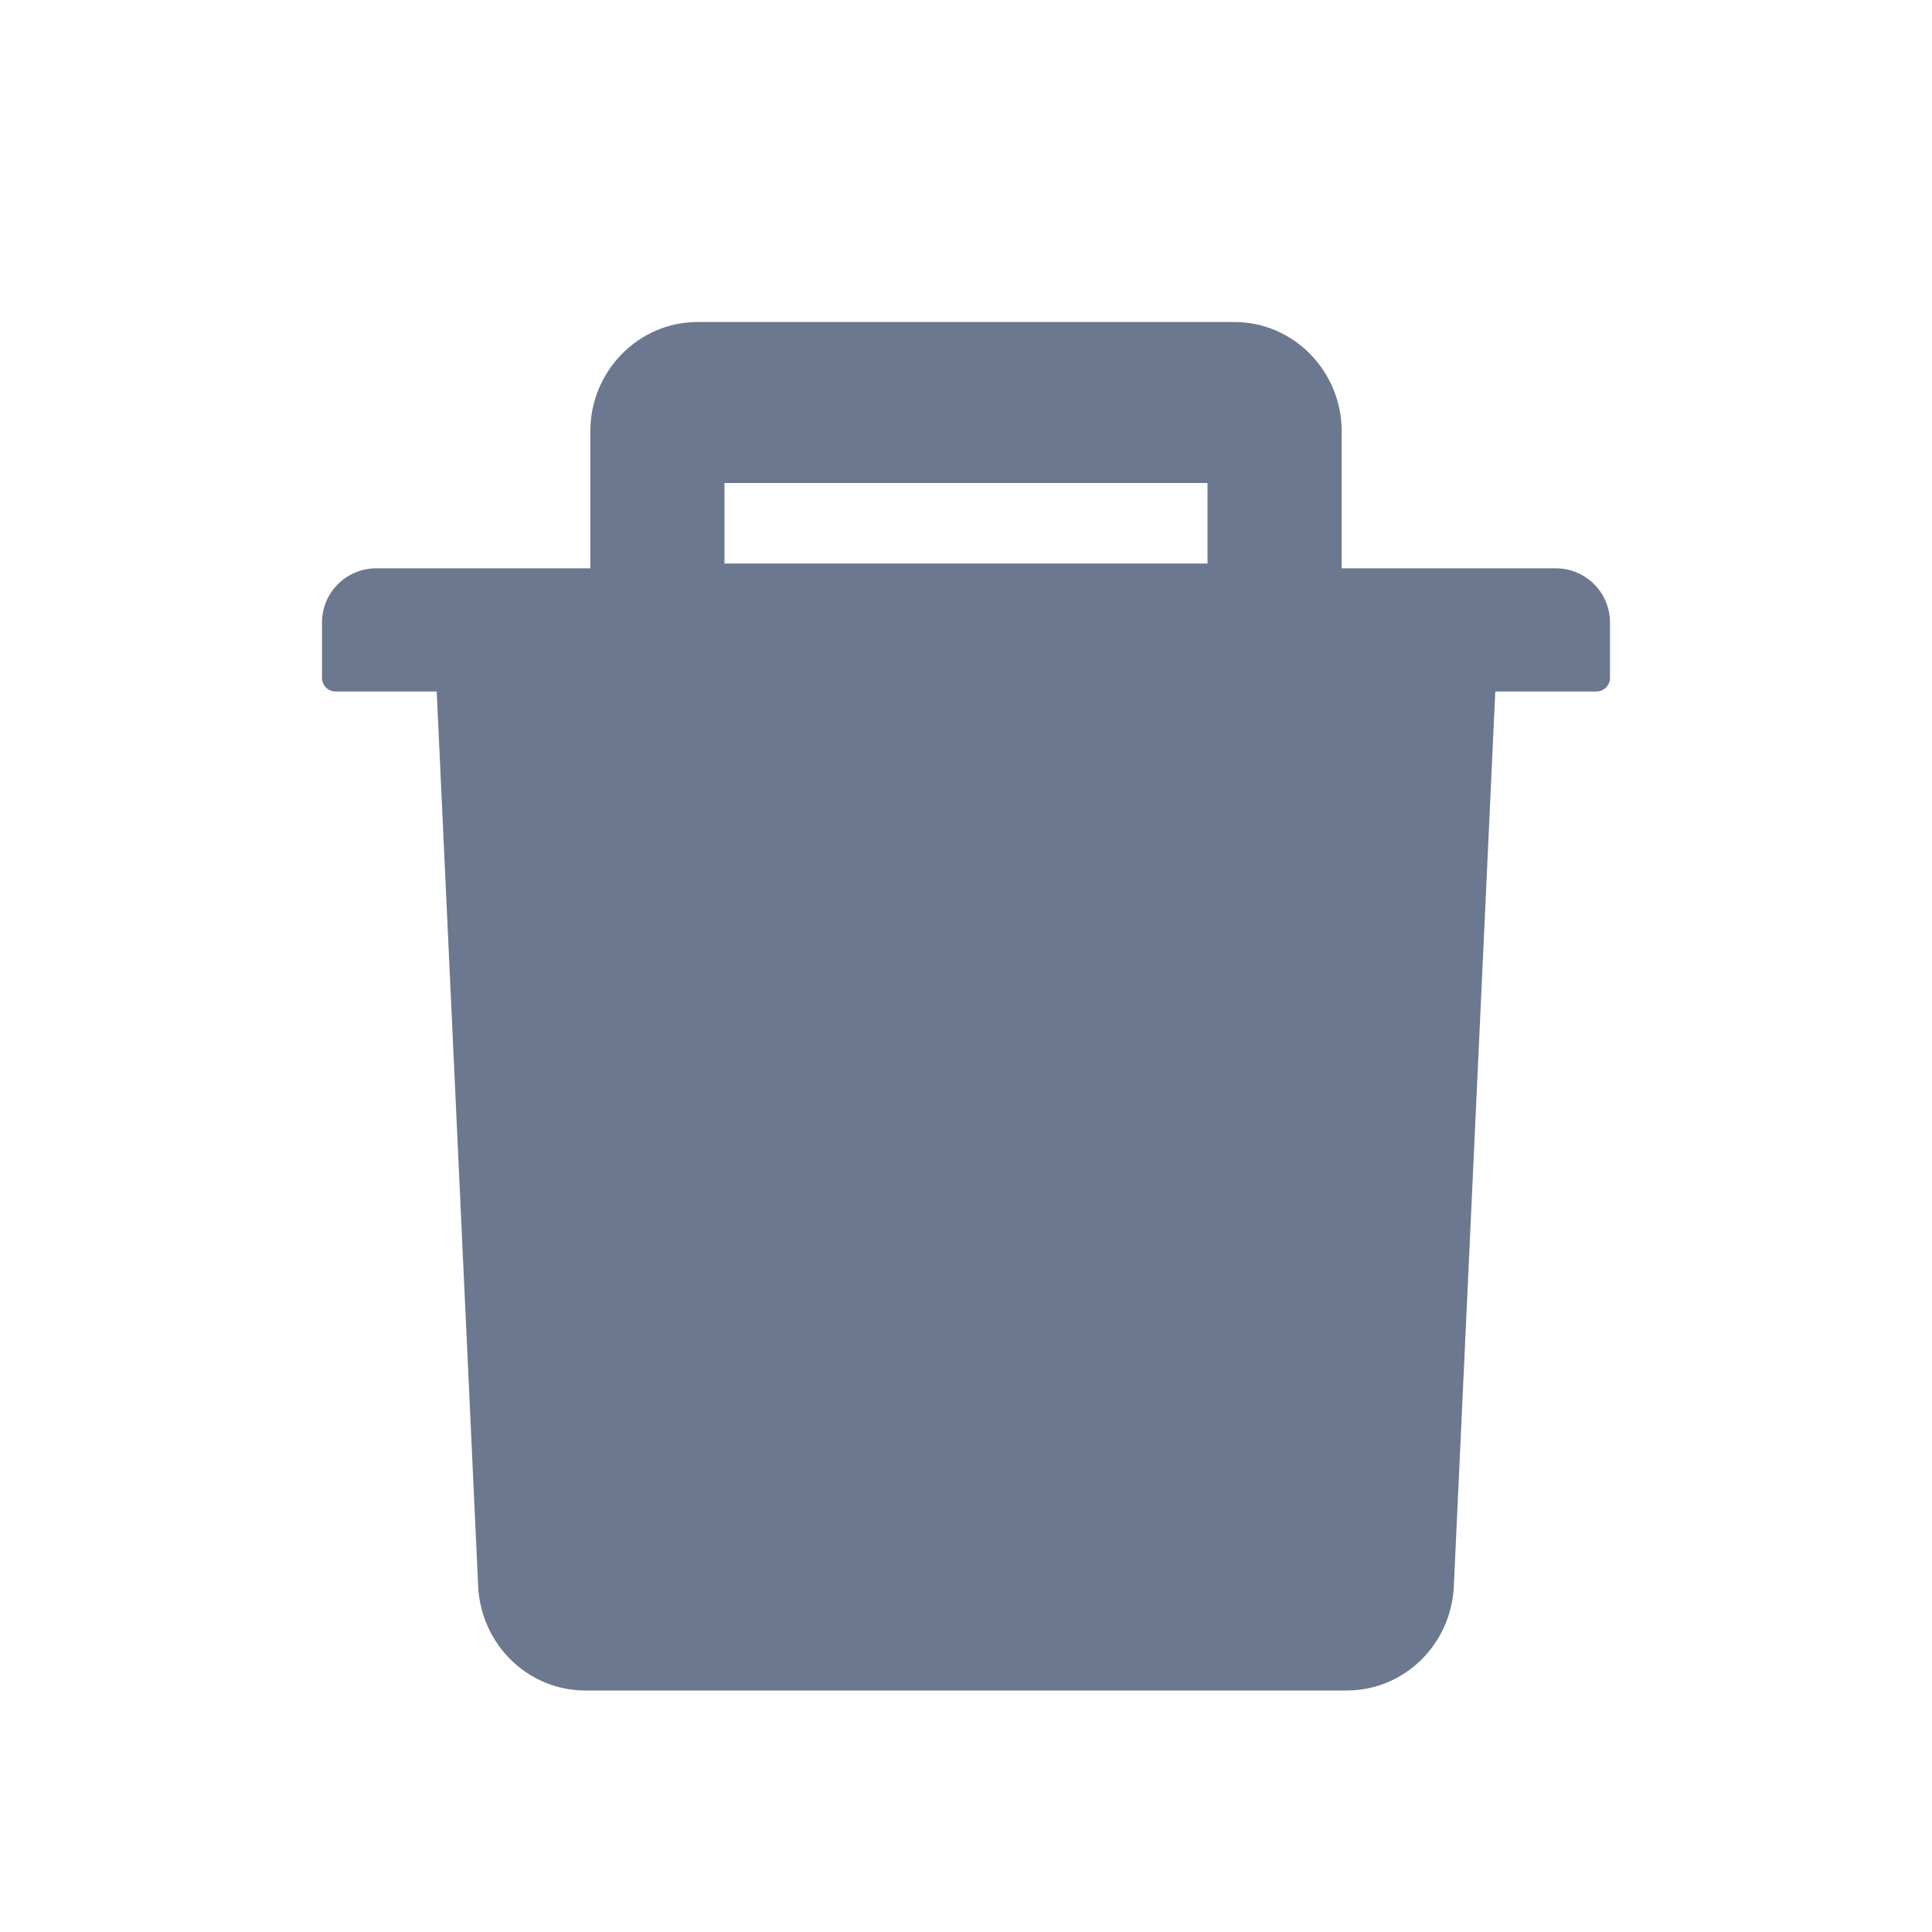
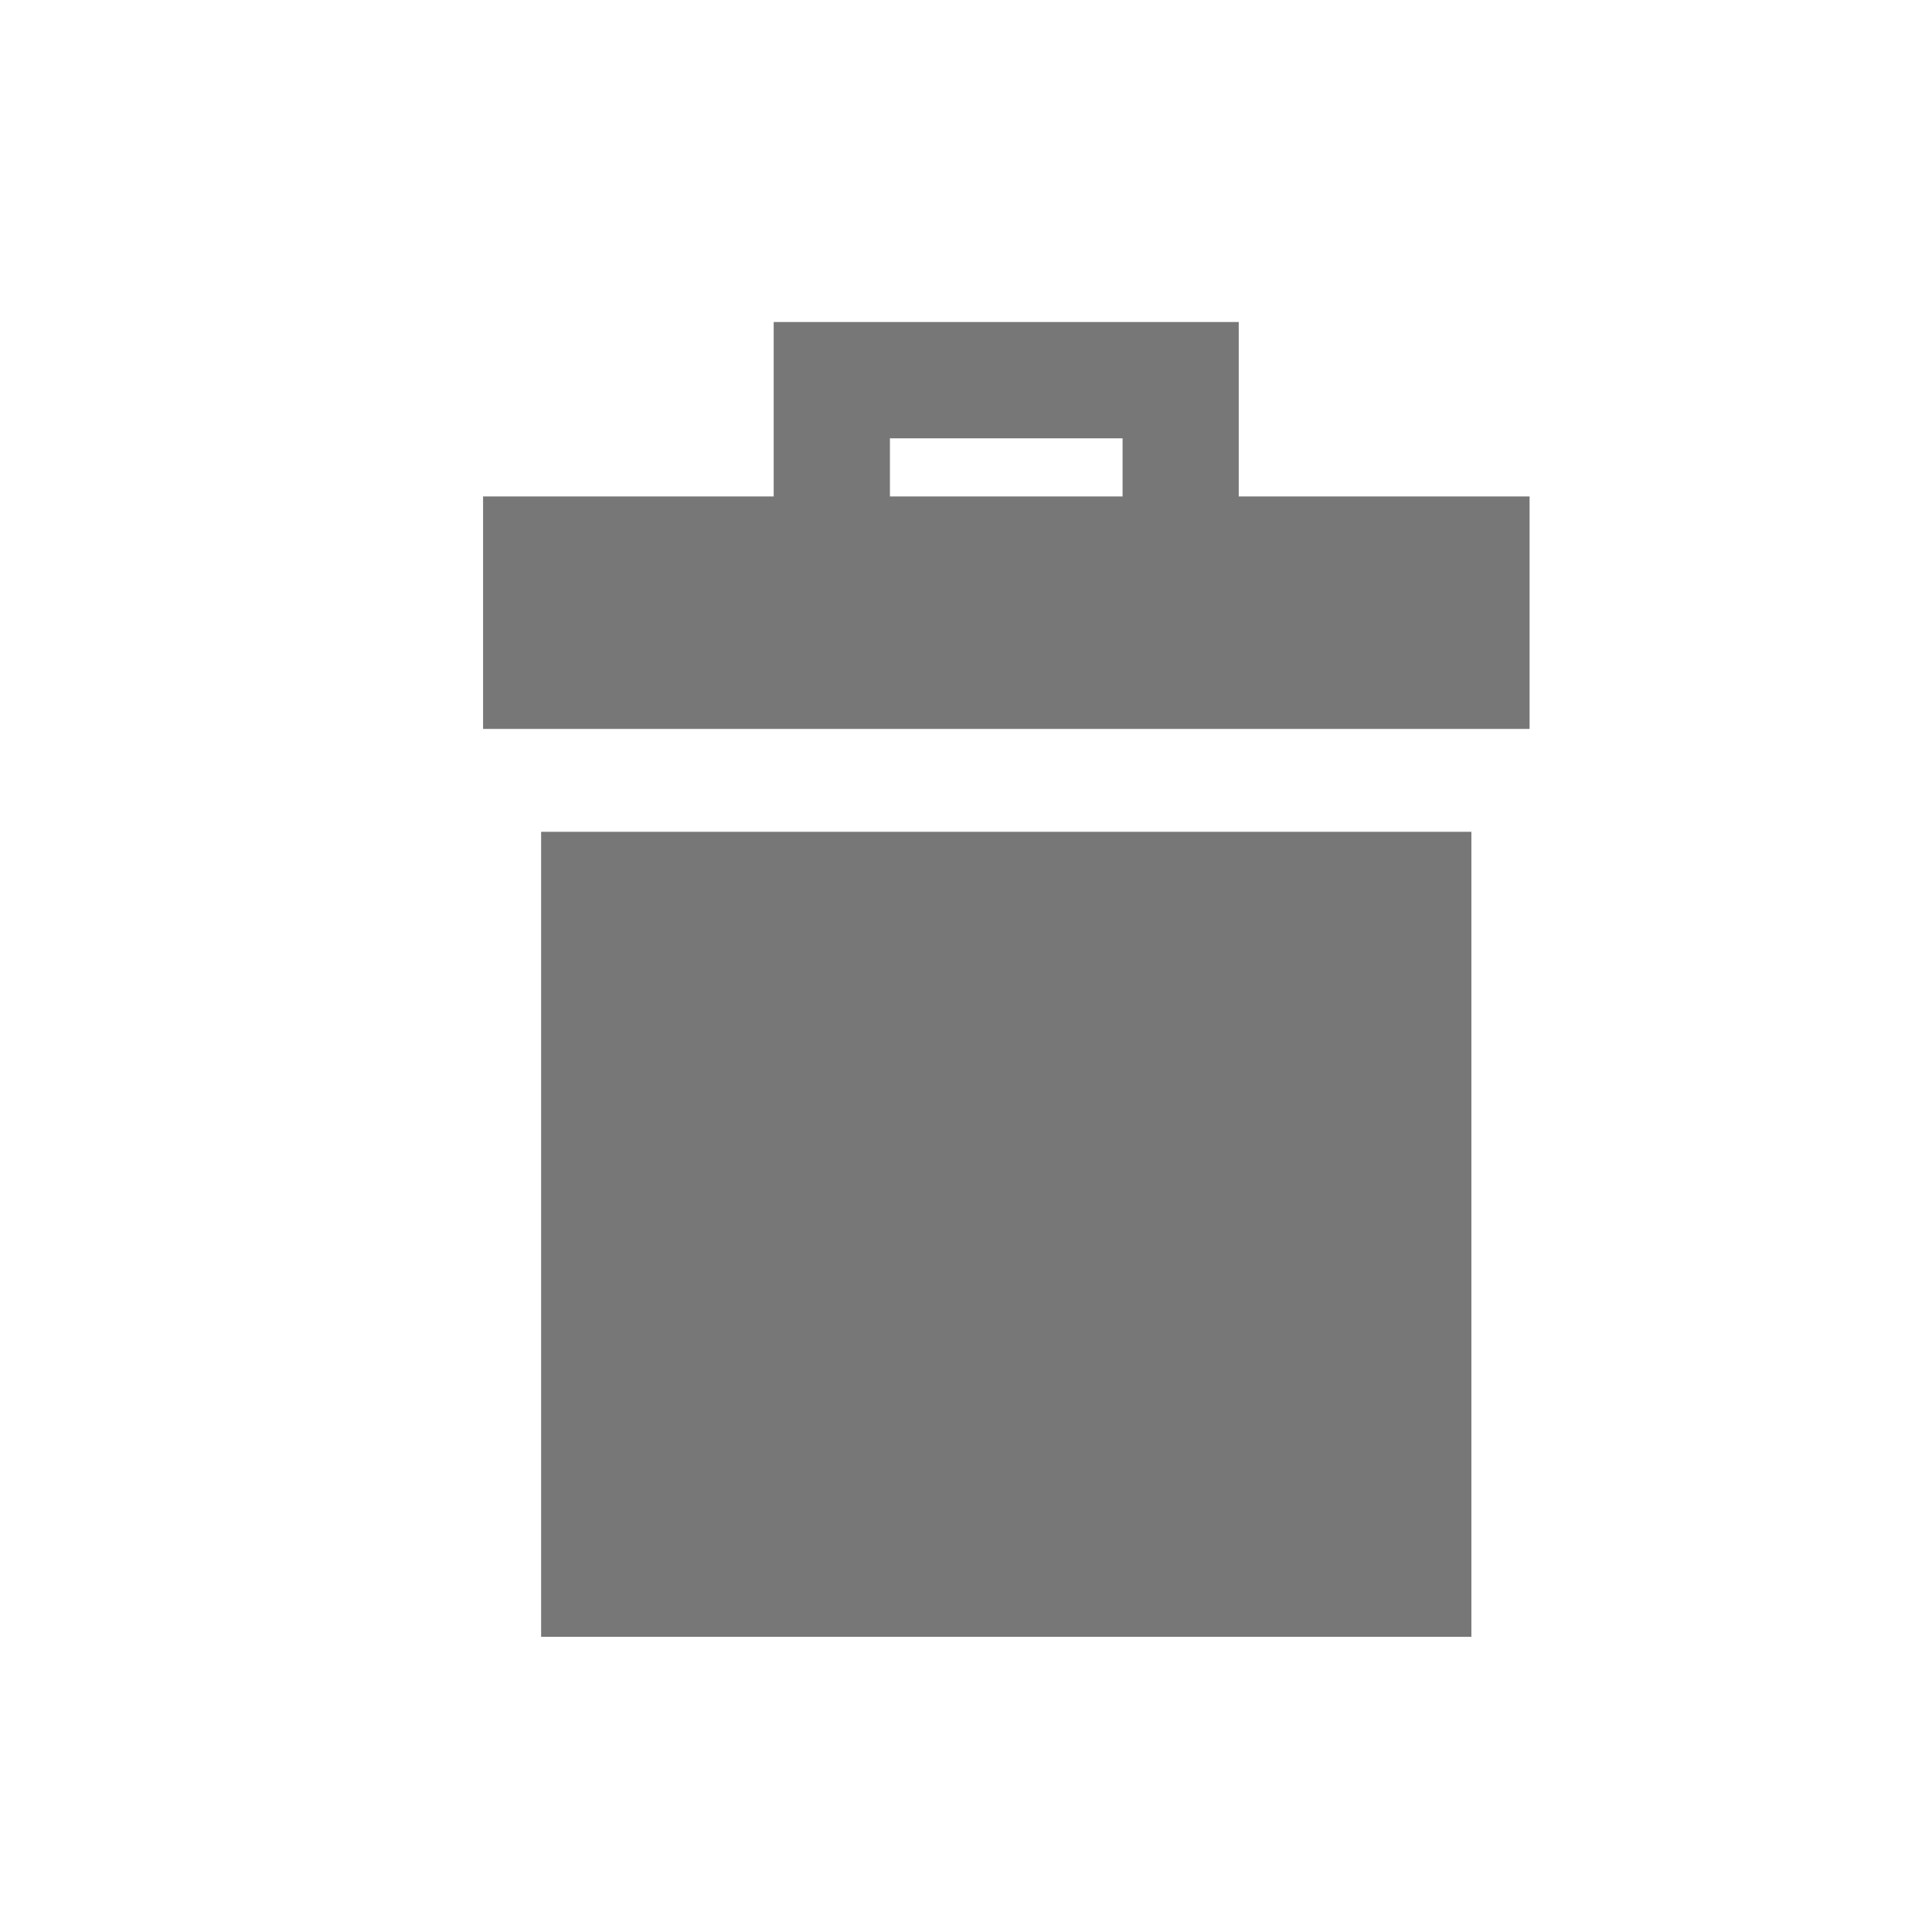
<svg xmlns="http://www.w3.org/2000/svg" width="24" height="24" viewBox="0 0 24 24">
-   <path fill="#6C788F" fill-rule="nonzero" d="M19.333 7.06h-2.666v-1.7c0-.75-.598-1.36-1.334-1.36H8.667c-.736 0-1.334.61-1.334 1.36v1.7H4.667A.673.673 0 0 0 4 7.74v.68c0 .094.075.17.167.17h1.258l.515 11.114c.033.724.62 1.296 1.33 1.296h9.46c.712 0 1.297-.57 1.33-1.296l.515-11.114h1.258A.169.169 0 0 0 20 8.42v-.68a.673.673 0 0 0-.667-.68zM15 7H9V6h6v1z" />
+   <g fill="#777" fill-rule="evenodd">
+     <path d="M9.611 4v2.167h-3.61v2.888h13V6.167h-3.613V4H9.611zm1.445 2.167h2.889v-.722h-2.89v.722zM6.722 20.333h11.556v-10H6.722z" />
+   </g>
</svg>
